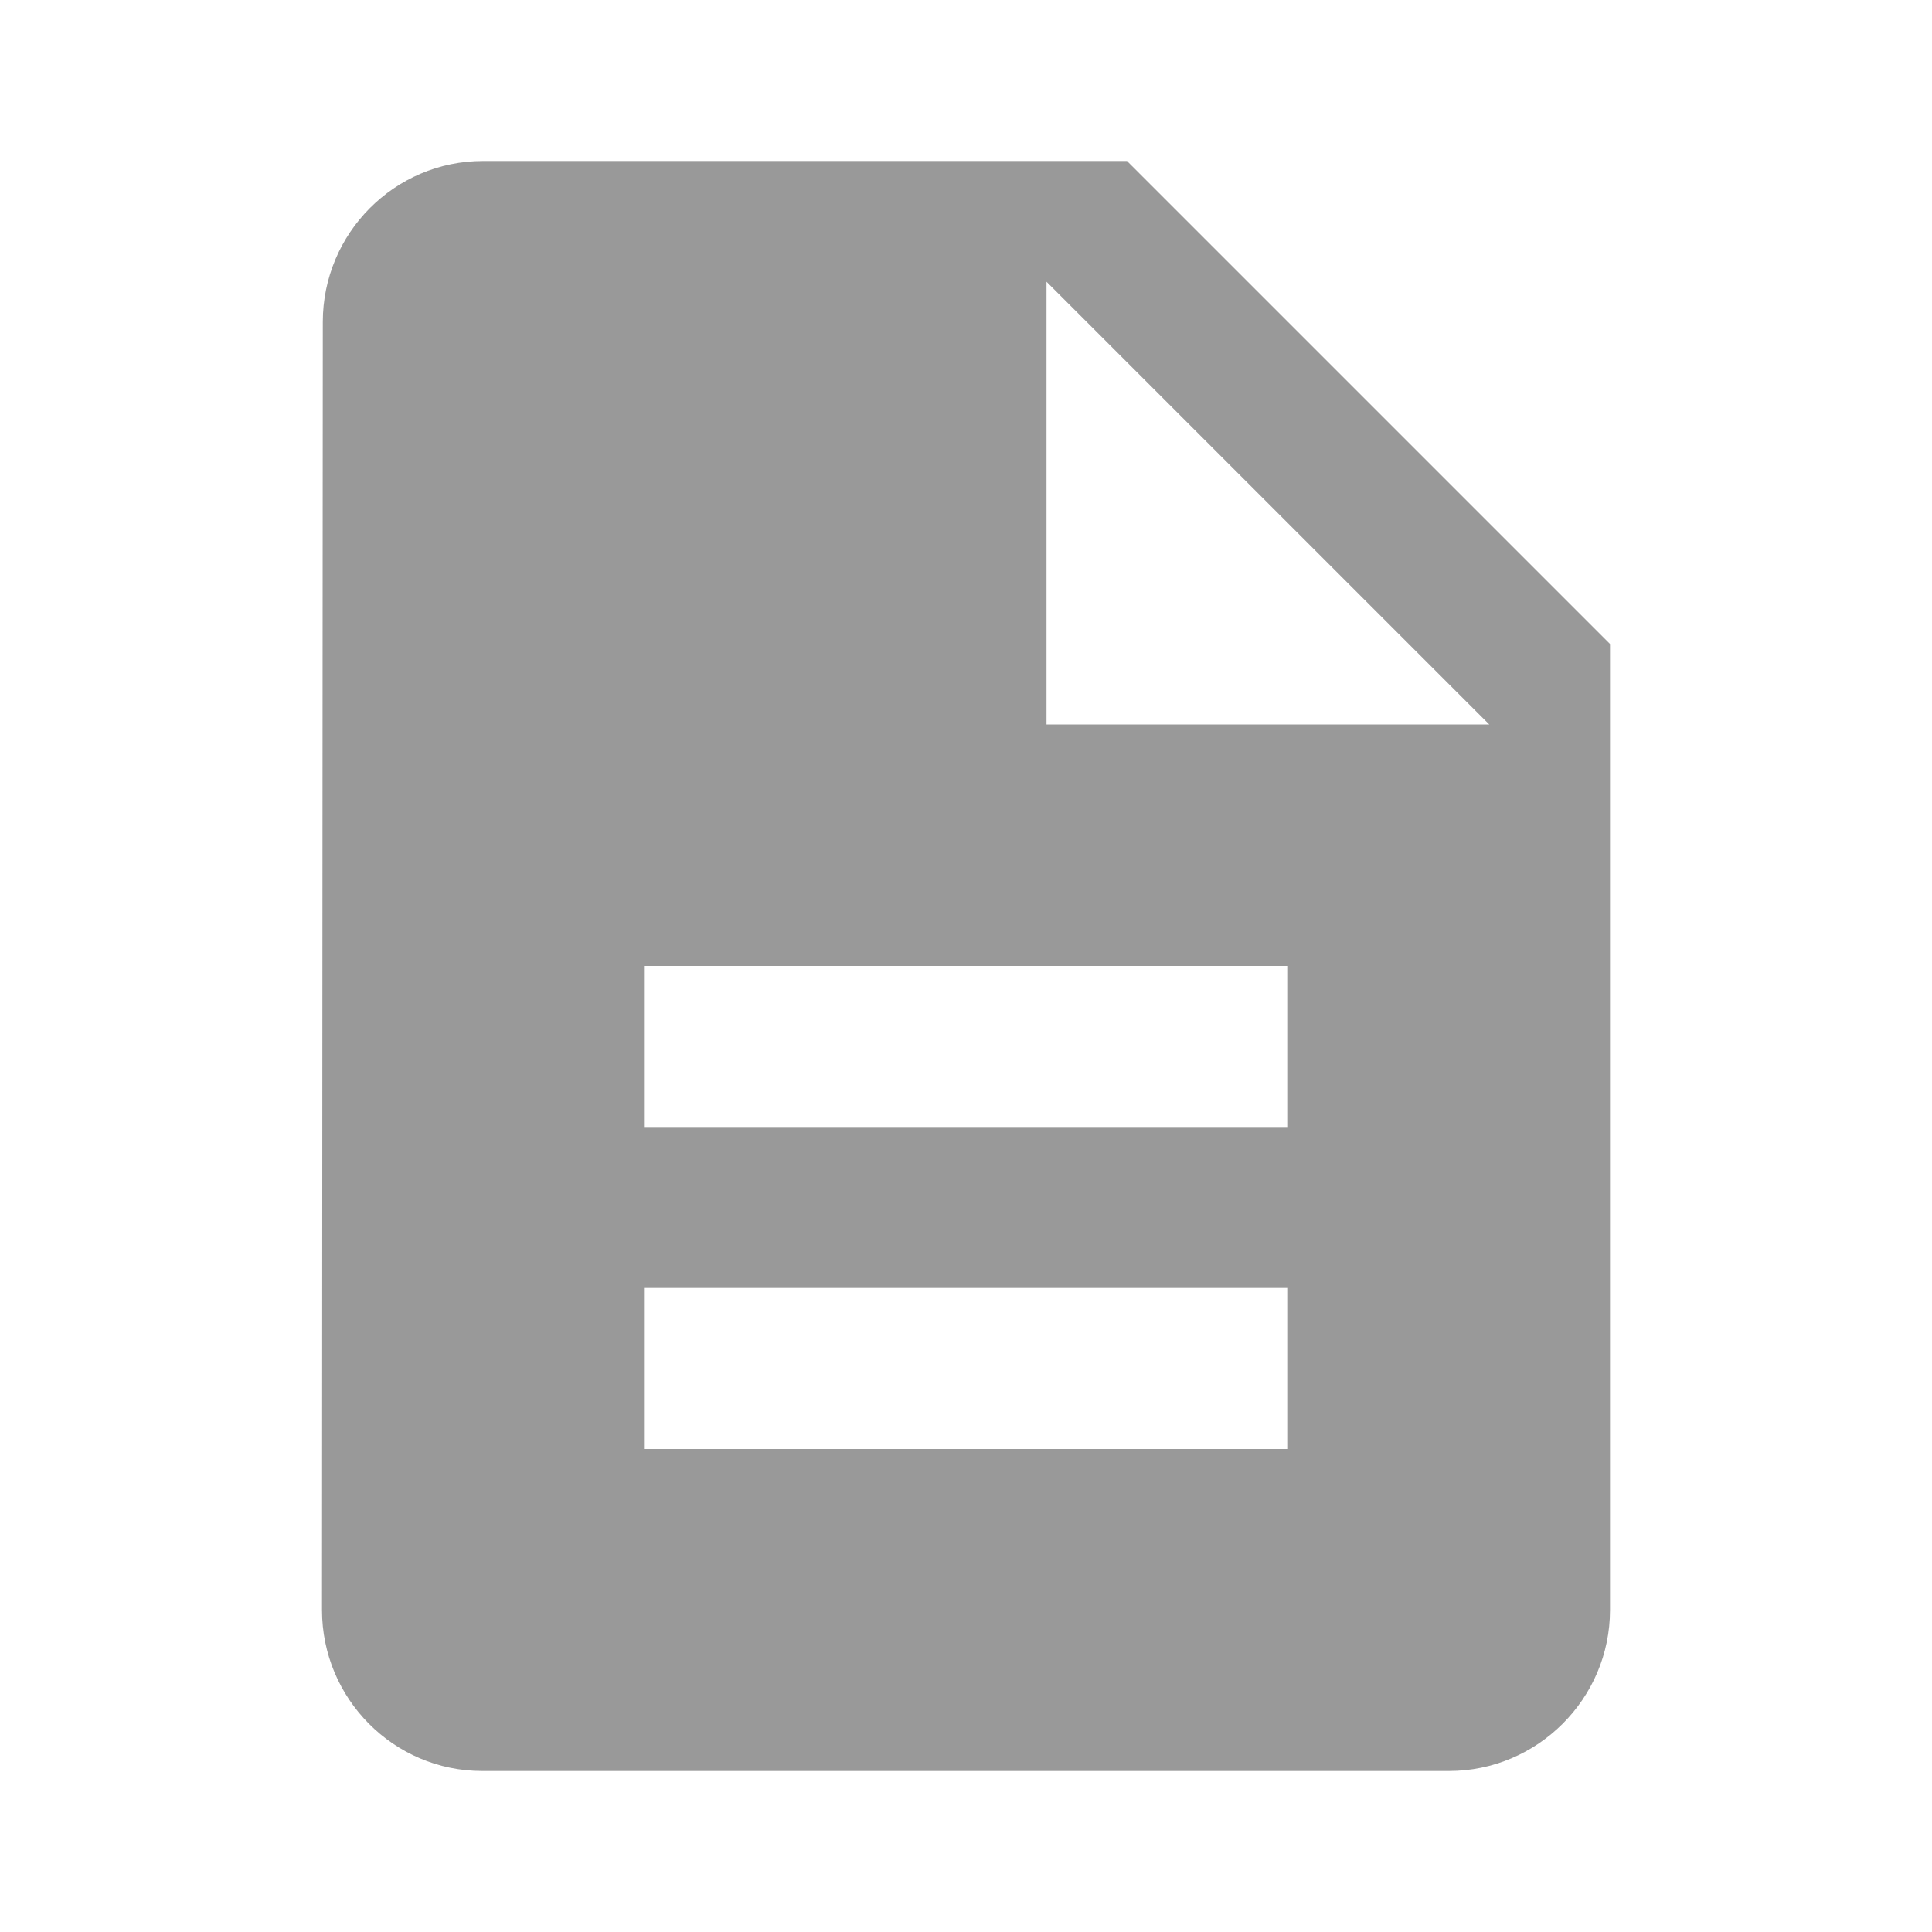
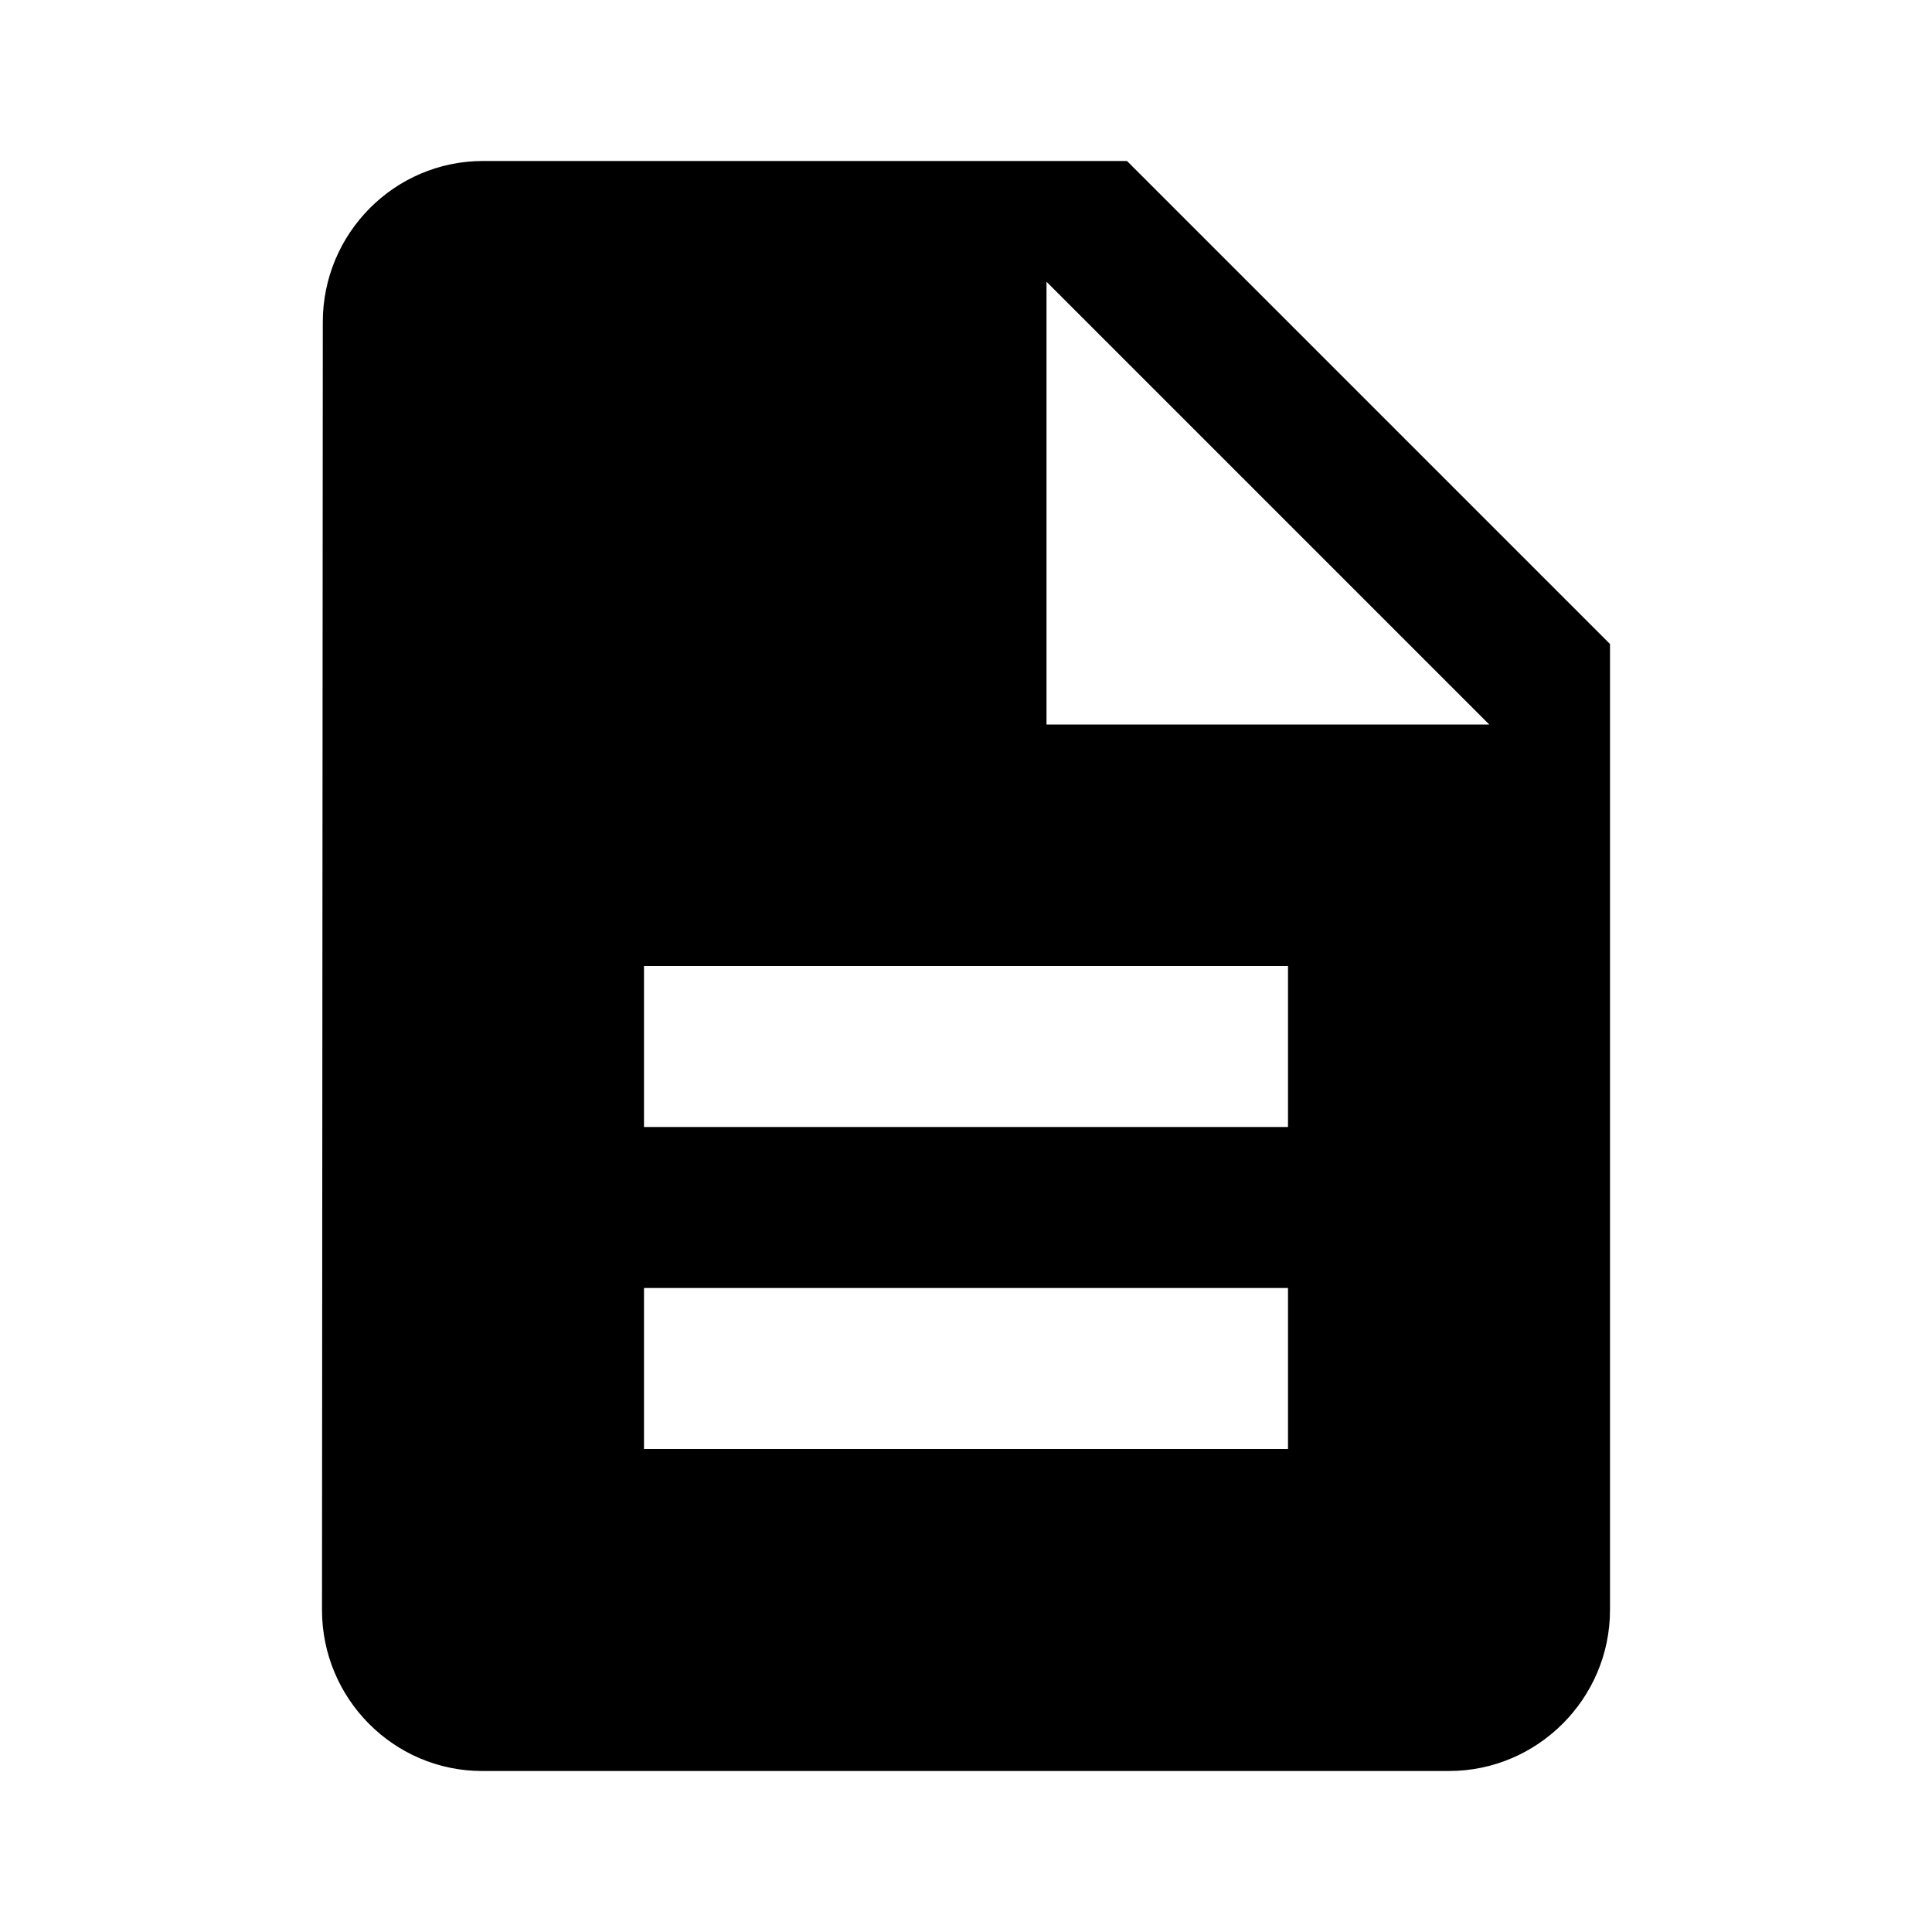
<svg xmlns="http://www.w3.org/2000/svg" height="24" viewBox="0 0 24 24" width="24">
  <path d="M0 0h24v24H0z" fill="none" />
-   <path style="fill:rgba(0,0,0,0.4);" d="M14 2H6c-1.1 0-1.99.9-1.99 2L4 20c0 1.1.89 2 1.99 2H18c1.1 0 2-.9 2-2V8l-6-6zm2 16H8v-2h8v2zm0-4H8v-2h8v2zm-3-5V3.5L18.5 9H13z" />
+   <path d="M14 2H6c-1.1 0-1.99.9-1.99 2L4 20c0 1.1.89 2 1.99 2H18c1.1 0 2-.9 2-2V8l-6-6zm2 16H8v-2h8v2zm0-4H8v-2h8v2zm-3-5V3.5L18.5 9H13z" />
</svg>
